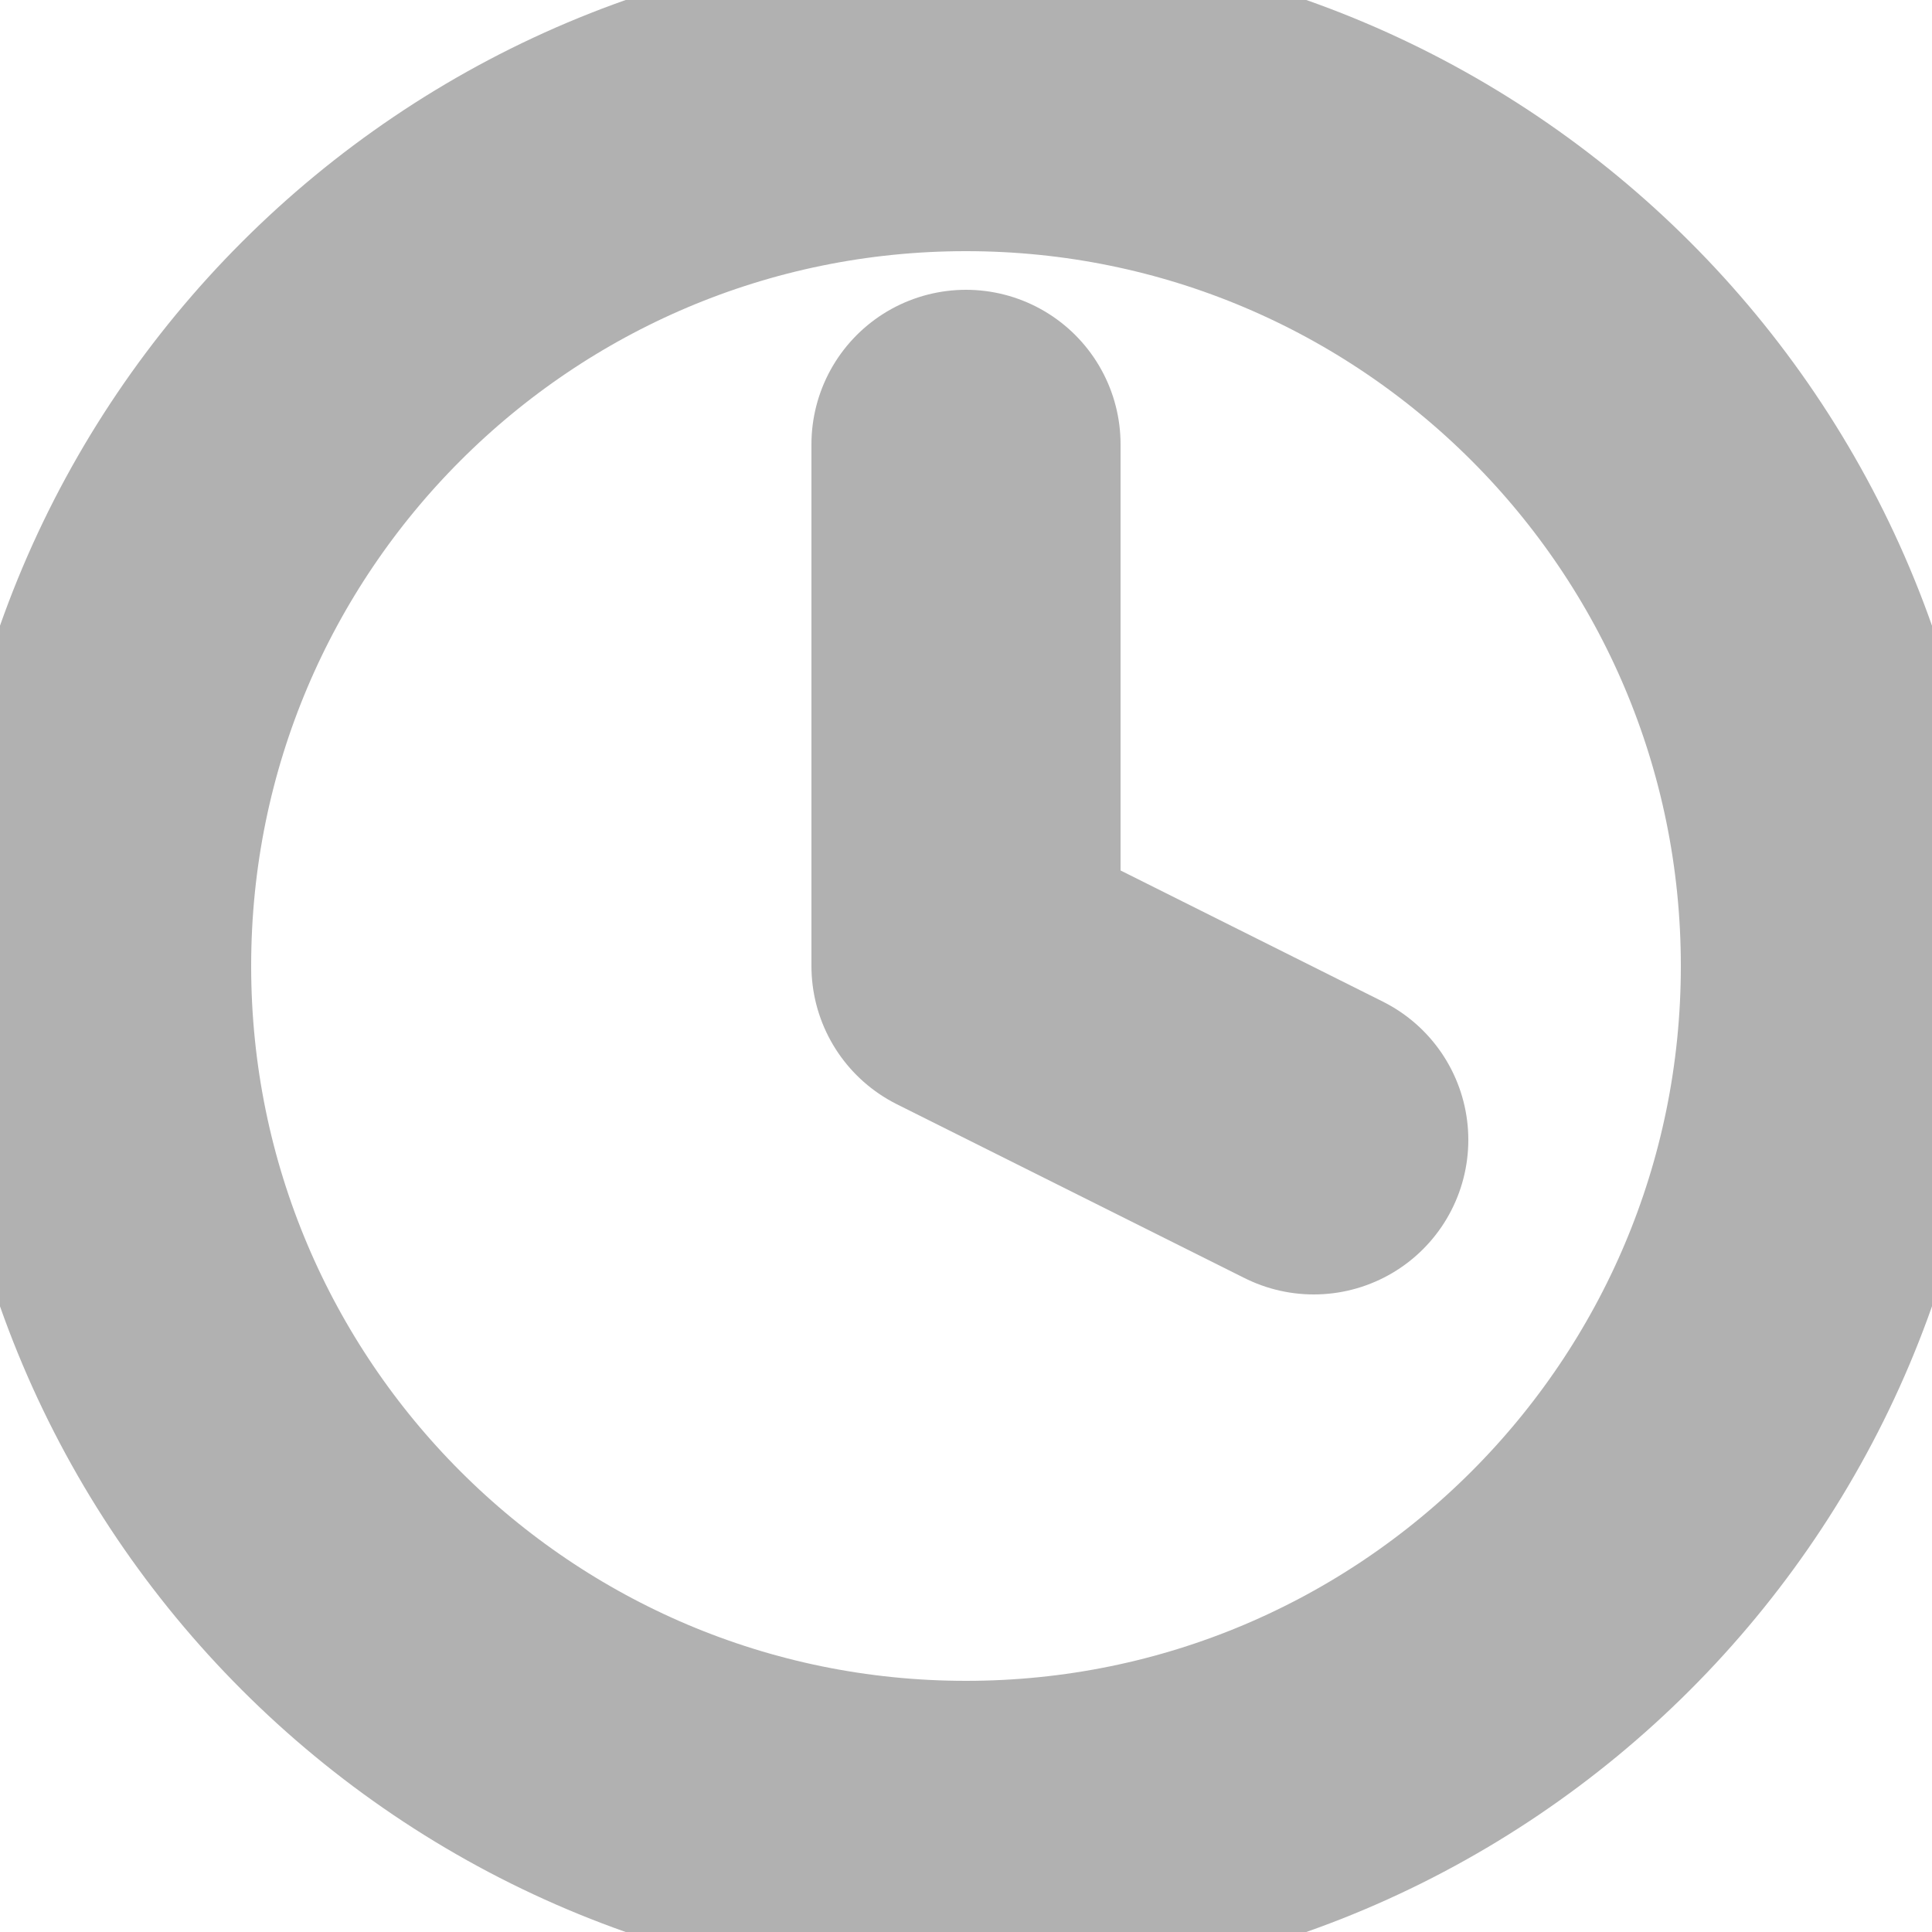
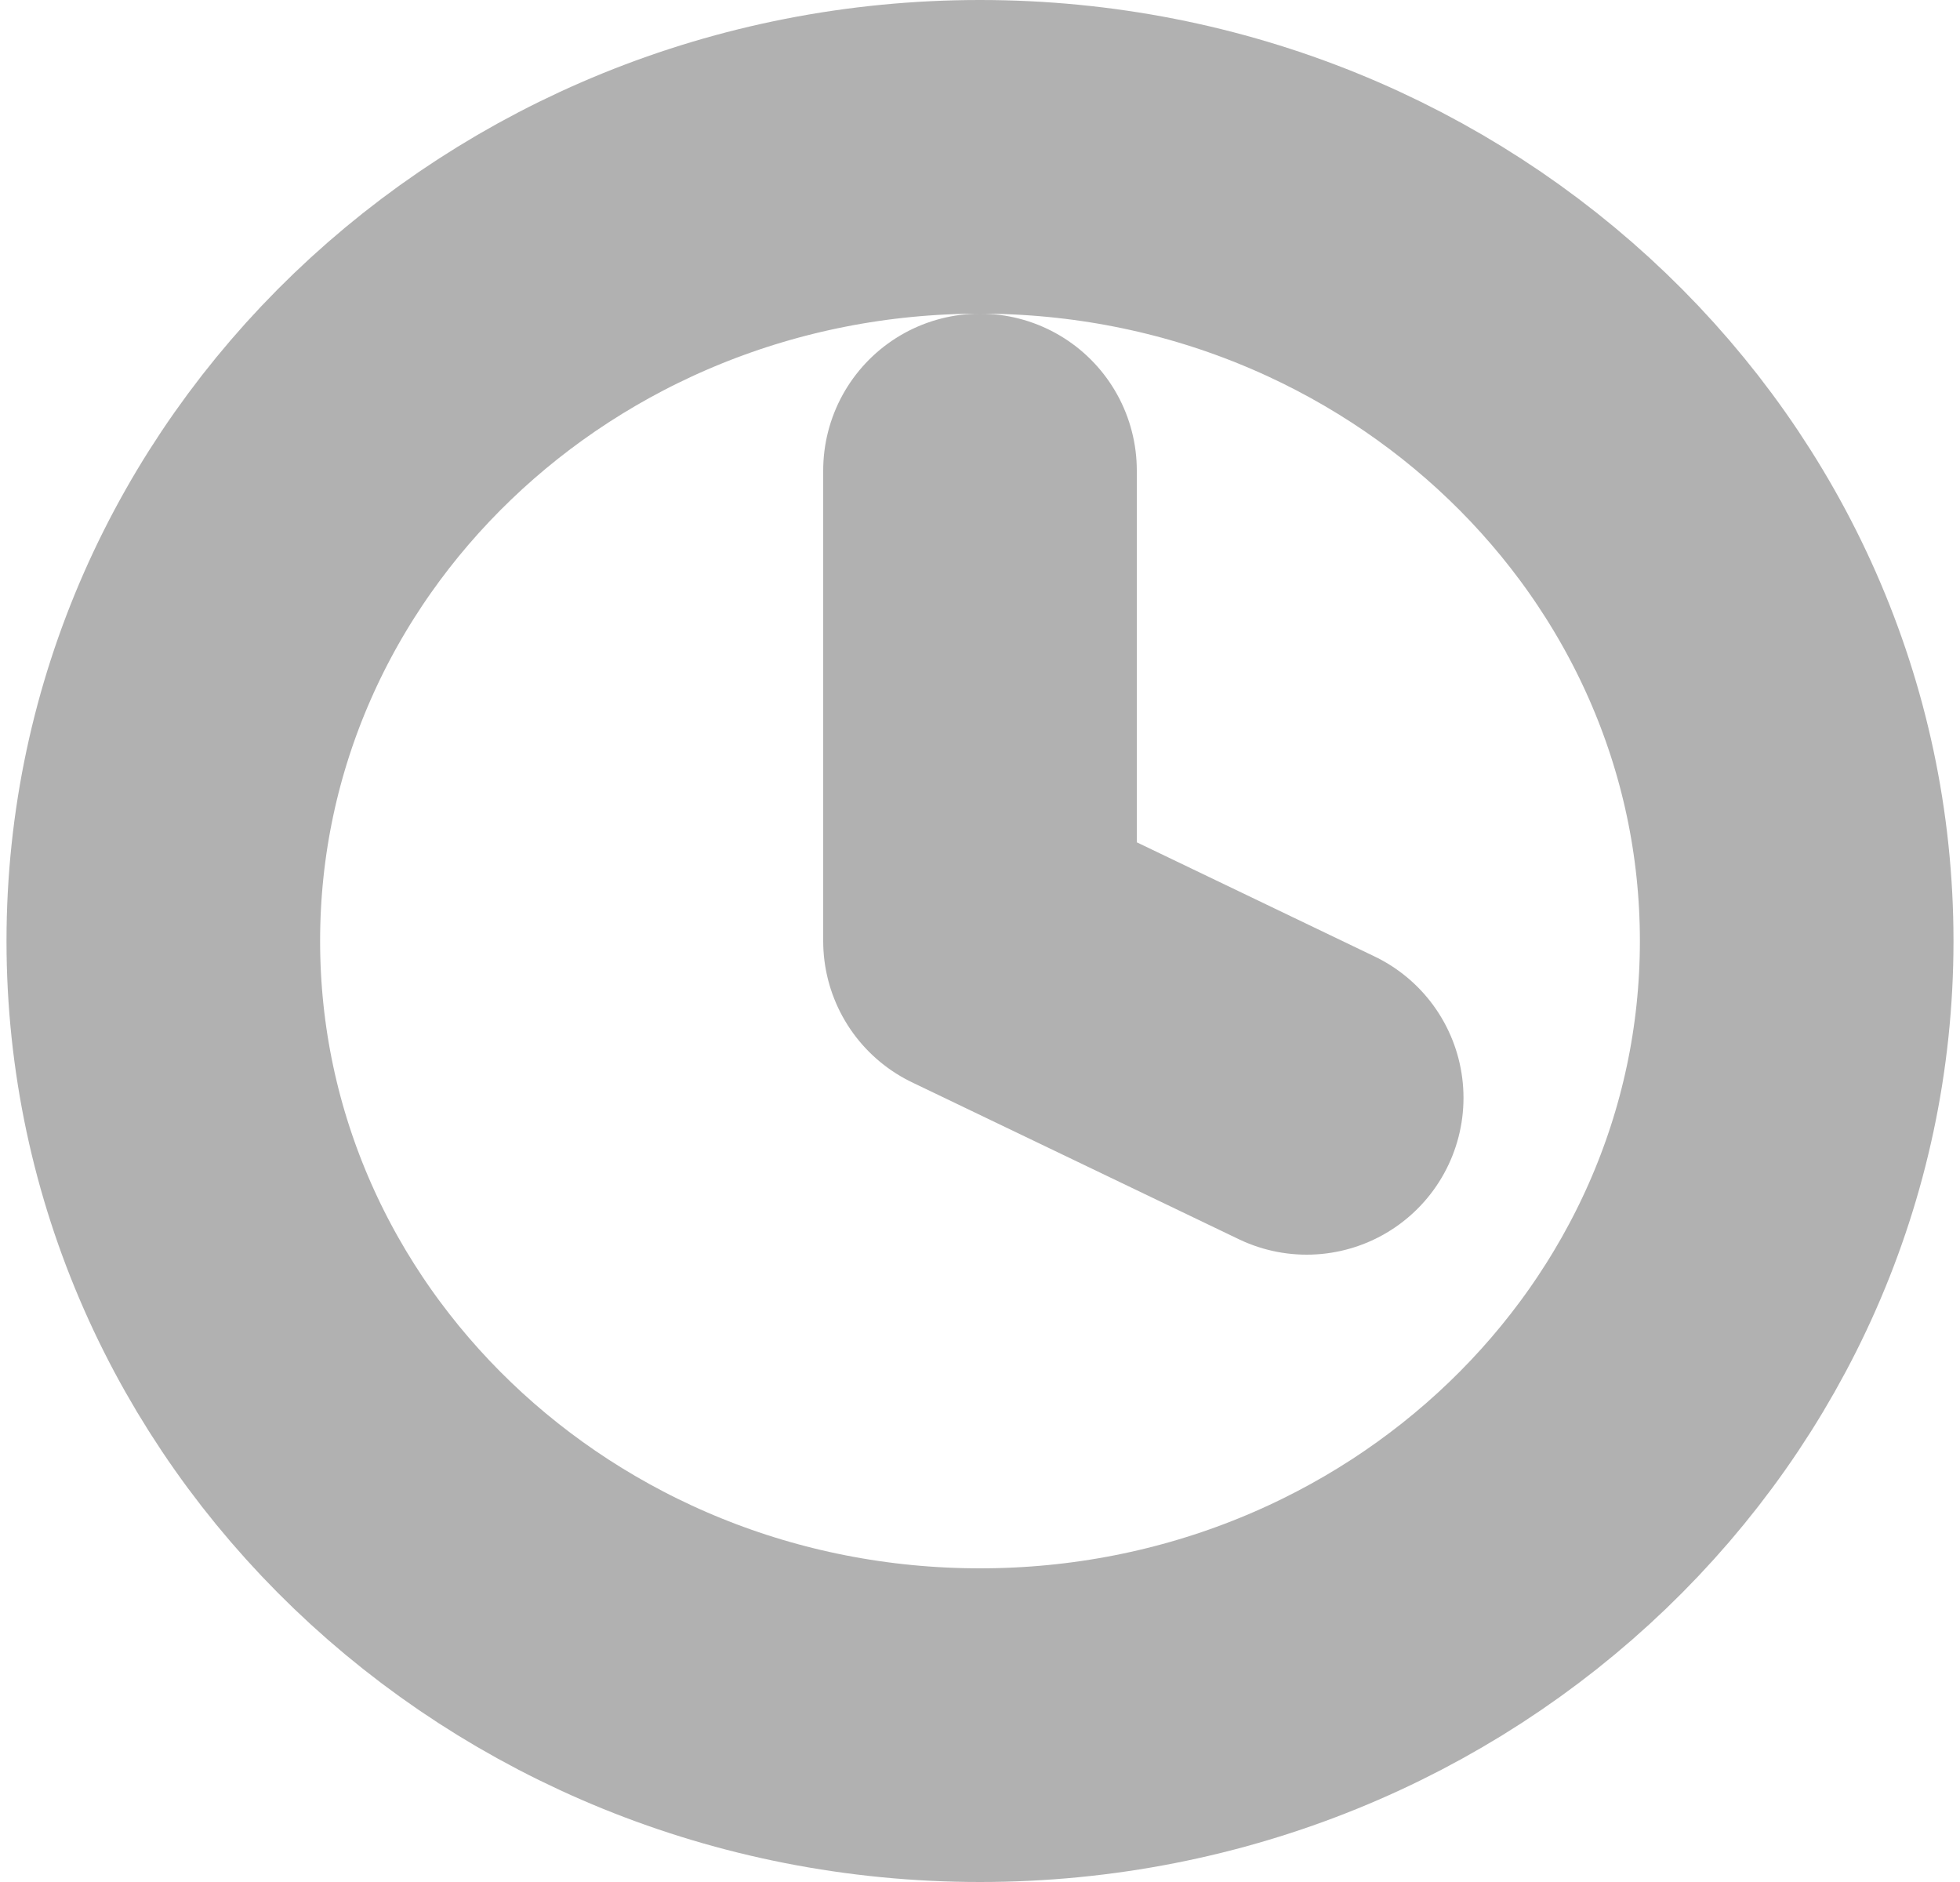
- <svg xmlns="http://www.w3.org/2000/svg" width="25" height="25" viewBox="0 0 25 25" fill="none">
-   <path d="M12.5 5.75V12.5L17 14.75M23.75 12.5C23.75 18.713 18.713 23.75 12.5 23.75C6.287 23.75 1.25 18.713 1.25 12.5C1.25 6.287 6.287 1.25 12.5 1.25C18.713 1.25 23.75 6.287 23.75 12.5Z" stroke="#B1B1B1" stroke-width="4" stroke-linecap="round" stroke-linejoin="round" />
+ <svg xmlns="http://www.w3.org/2000/svg" width="25" height="24" viewBox="0 0 25 24" fill="none">
+   <path d="M12.5 6V12L16.667 14M22.917 12C22.917 17.523 18.253 22 12.5 22C6.747 22 2.083 17.523 2.083 12C2.083 6.477 6.747 2 12.5 2C18.253 2 22.917 6.477 22.917 12Z" stroke="#B1B1B1" stroke-width="4" stroke-linecap="round" stroke-linejoin="round" />
</svg>
